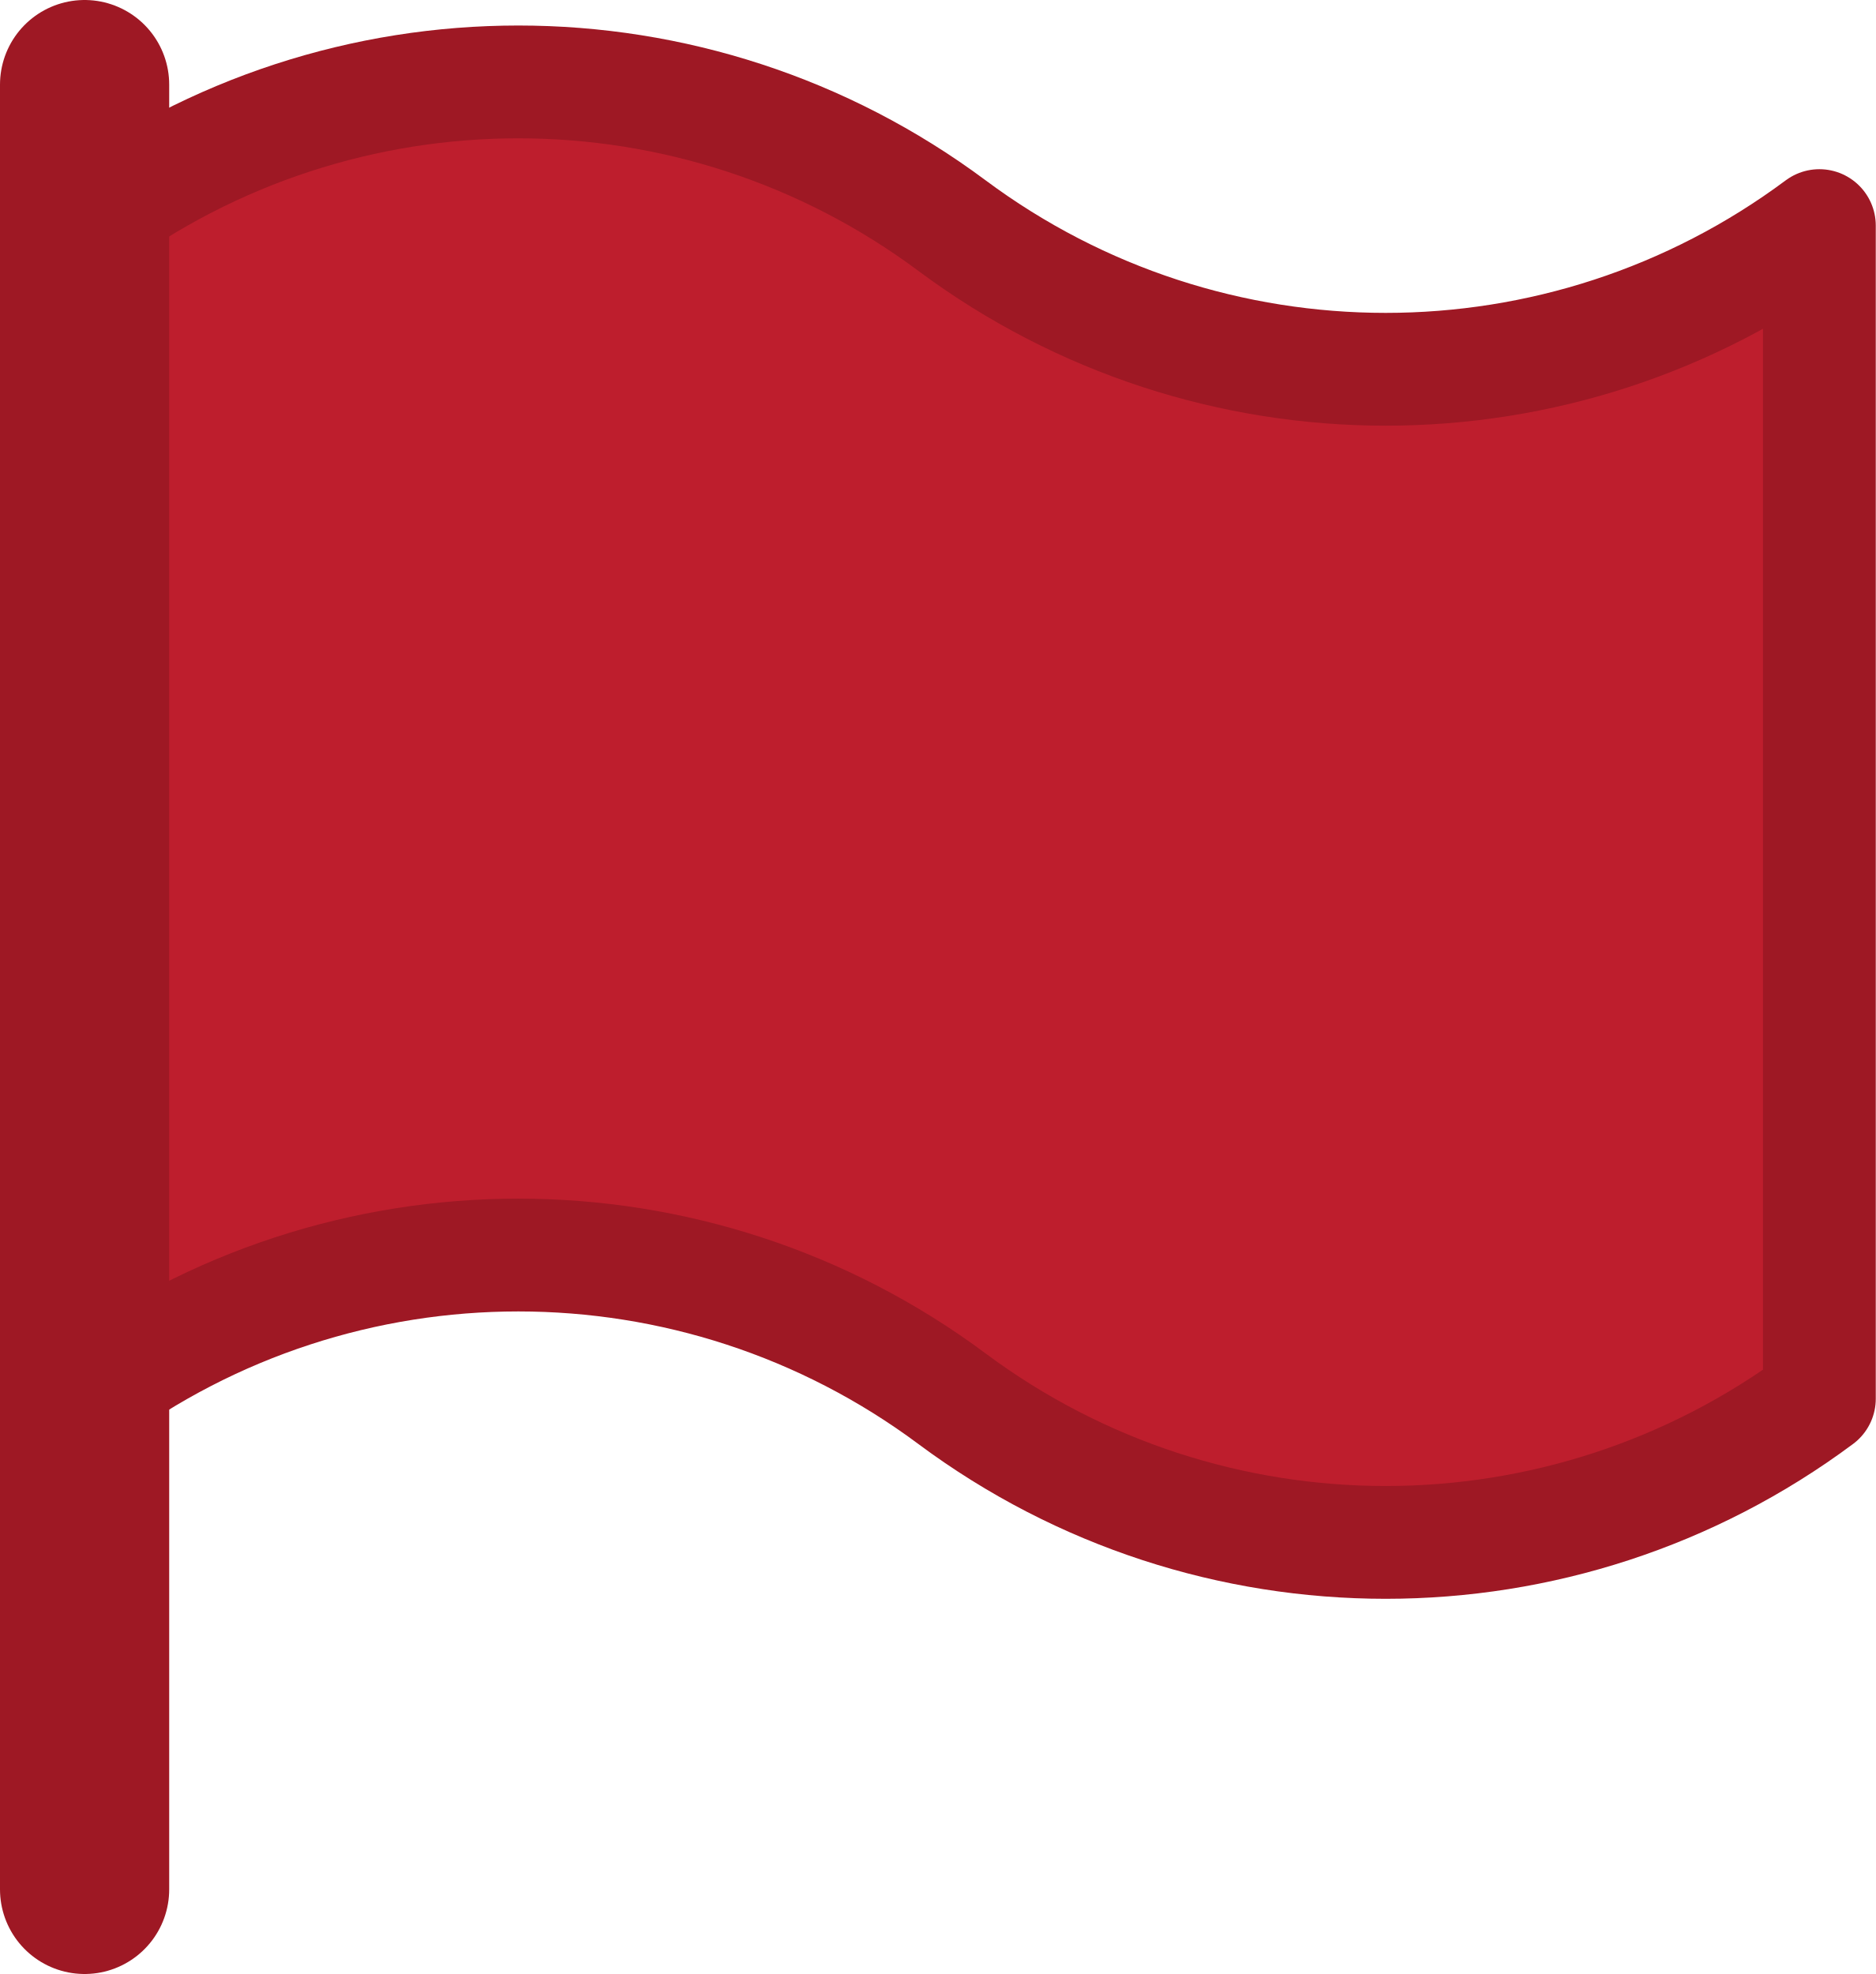
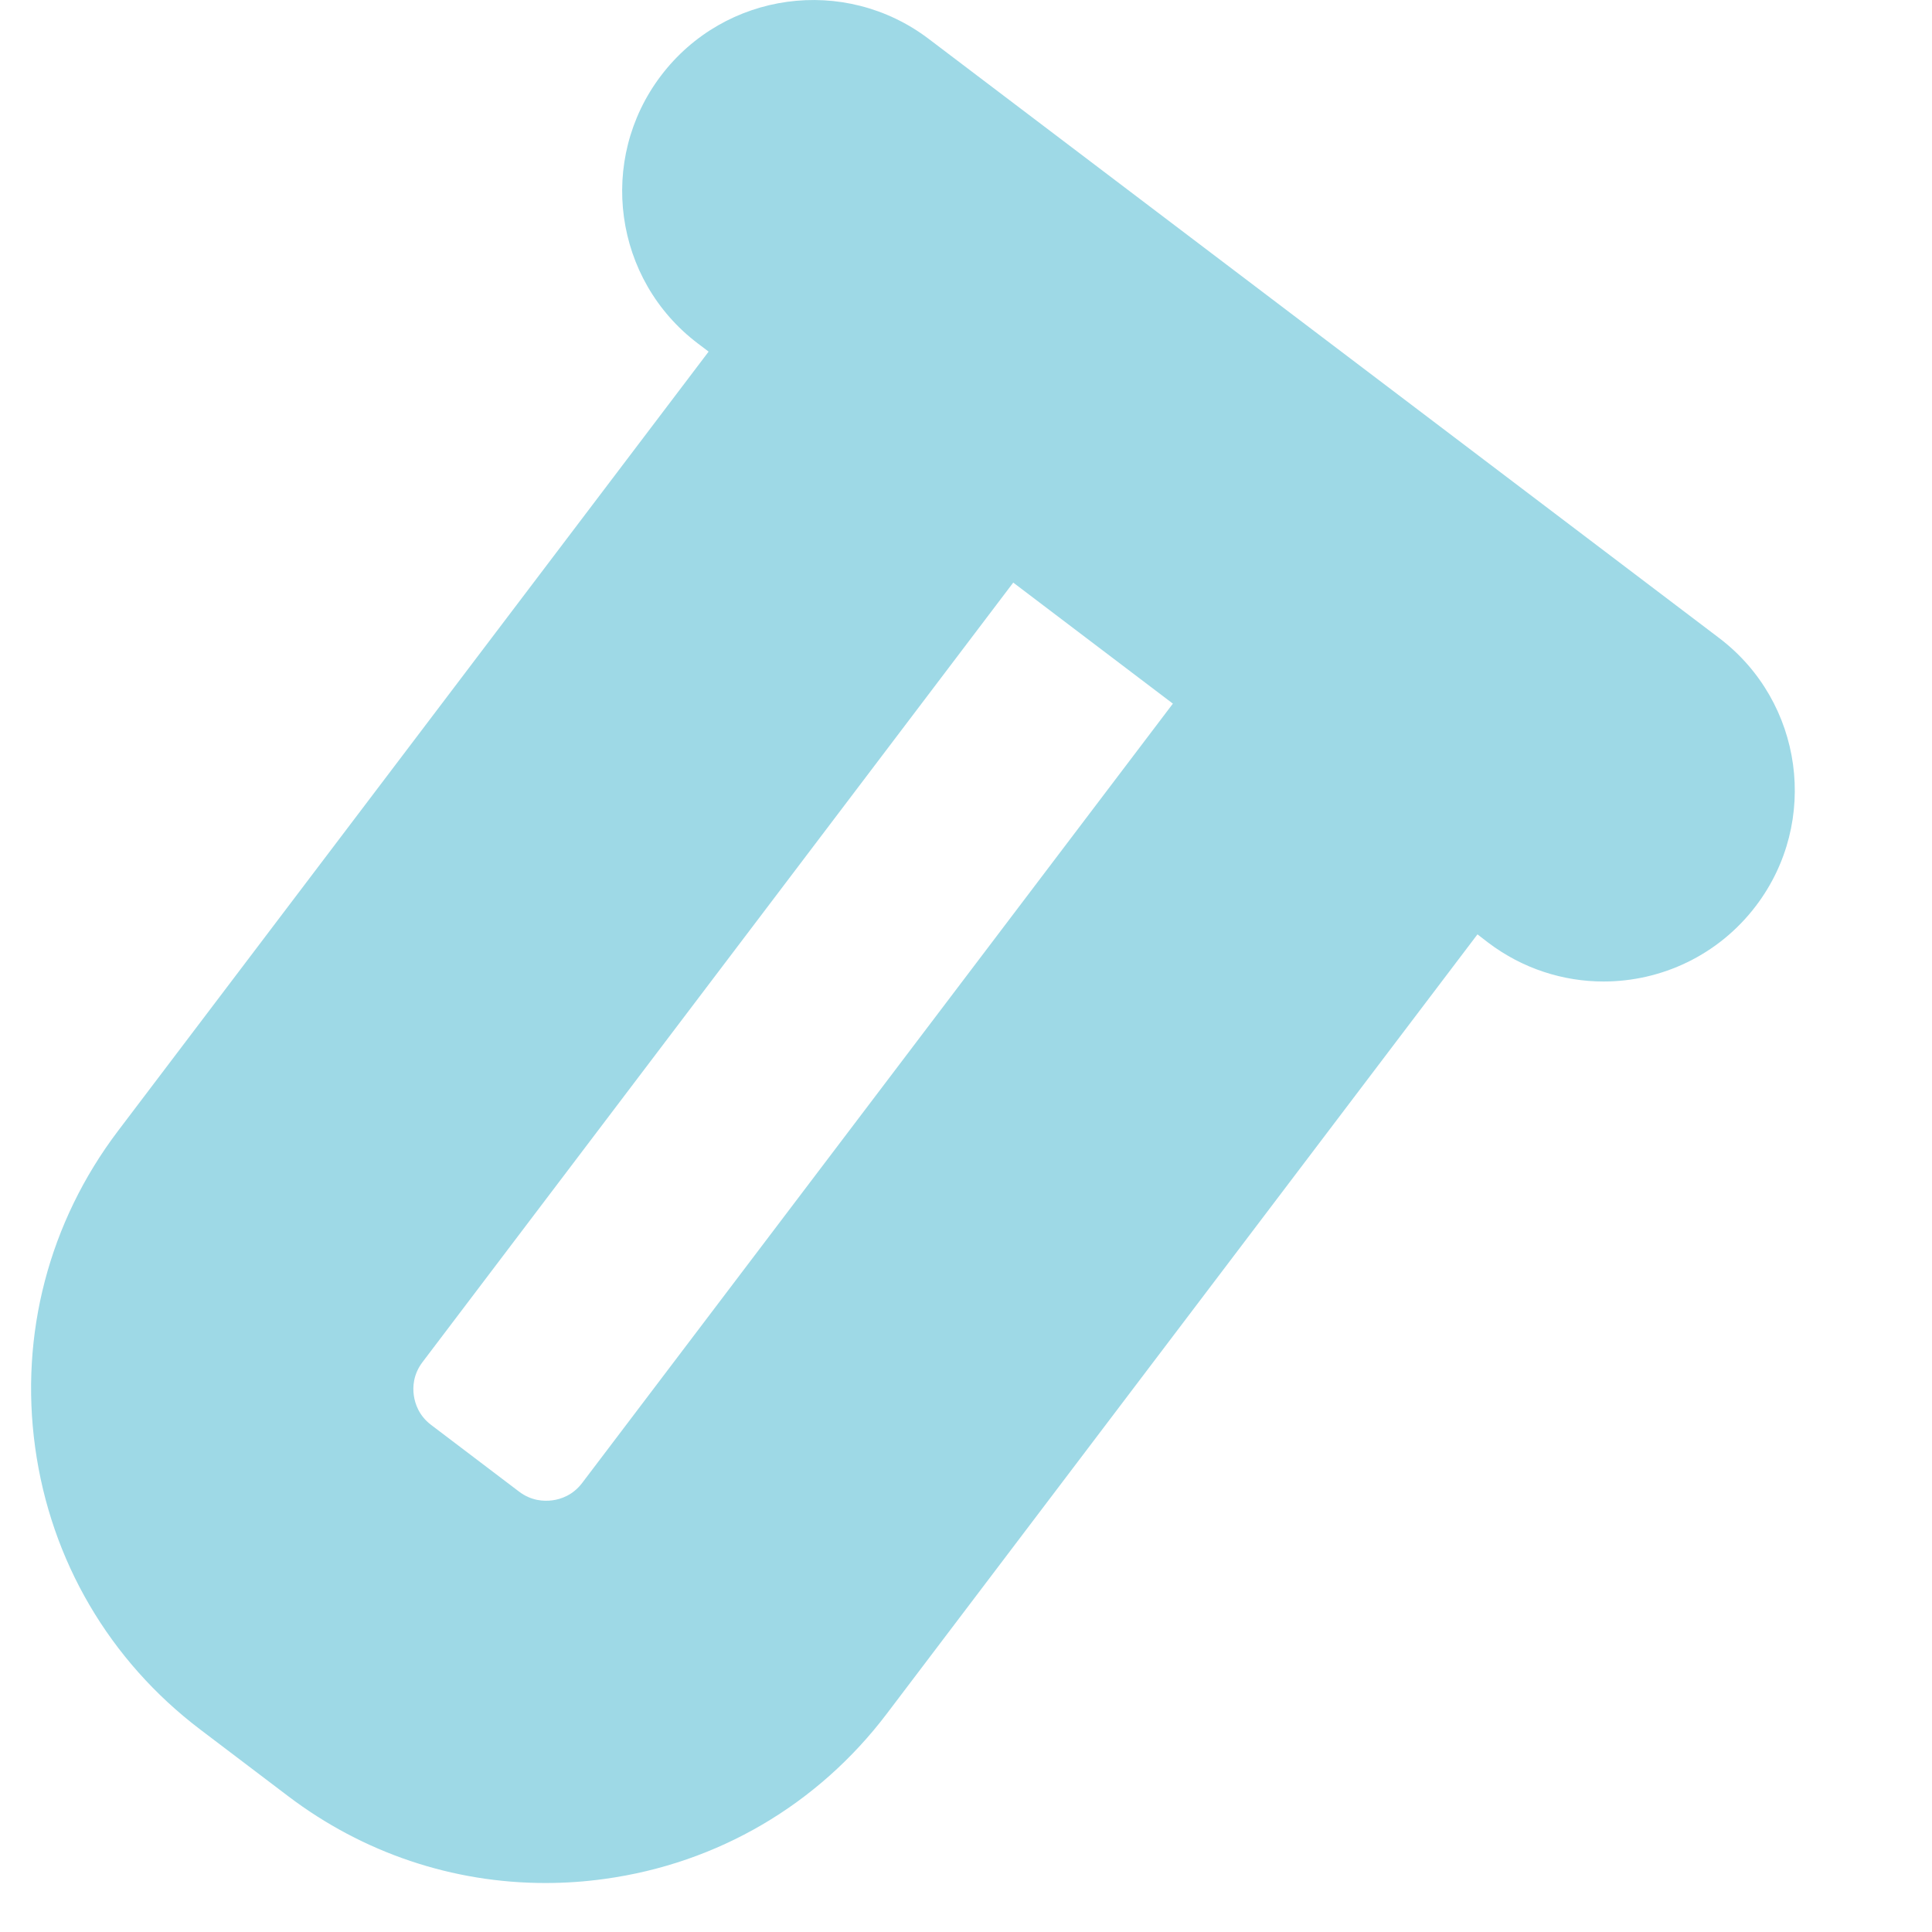
- <svg xmlns="http://www.w3.org/2000/svg" id="Layer_1" data-name="Layer 1" viewBox="0 0 16.63 17.5">
-   <defs>
-     <style>.cls-1,.cls-2{fill:#be1e2d;stroke:#9e1824;stroke-linecap:round;stroke-linejoin:round;}.cls-2{stroke-width:1.5px;}</style>
-   </defs>
-   <path class="cls-1" d="M.75,2A6.44,6.44,0,0,1,8.44,2h0a6.44,6.44,0,0,0,7.69,0V12.4a6.44,6.44,0,0,1-7.69,0h0a6.44,6.44,0,0,0-7.69,0" />
-   <line class="cls-2" x1="0.75" y1="16.75" x2="0.75" y2="0.75" />
+ <svg xmlns="http://www.w3.org/2000/svg" fill="#9ED9E6" version="1.1" id="Capa_1" width="800px" height="800px" viewBox="0 0 45.493 45.492" xml:space="preserve">
+   <g>
+     <g>
+       <path d="M35.043,22.196c0.813,0.616,1.77,0.915,2.717,0.915c1.358,0,2.703-0.615,3.589-1.783c1.501-1.98,1.111-4.803-0.868-6.305    L21.868,0.915c-1.981-1.503-4.803-1.113-6.304,0.867s-1.113,4.804,0.868,6.305l0.254,0.192L2.776,26.633    c-1.623,2.144-2.315,4.788-1.948,7.45c0.367,2.663,1.749,5.021,3.889,6.643l2.068,1.568c1.767,1.34,3.877,2.045,6.057,2.045    c0.462,0,0.927-0.031,1.392-0.096c2.663-0.365,5.023-1.747,6.647-3.89L34.79,22.001L35.043,22.196z M13.709,34.918    c-0.22,0.29-0.502,0.383-0.701,0.41c-0.201,0.026-0.496,0.014-0.785-0.205l-2.07-1.57c-0.289-0.218-0.381-0.5-0.409-0.697    s-0.014-0.494,0.205-0.783l13.91-18.355l3.759,2.85L13.709,34.918z" />
+     </g>
+   </g>
</svg>
